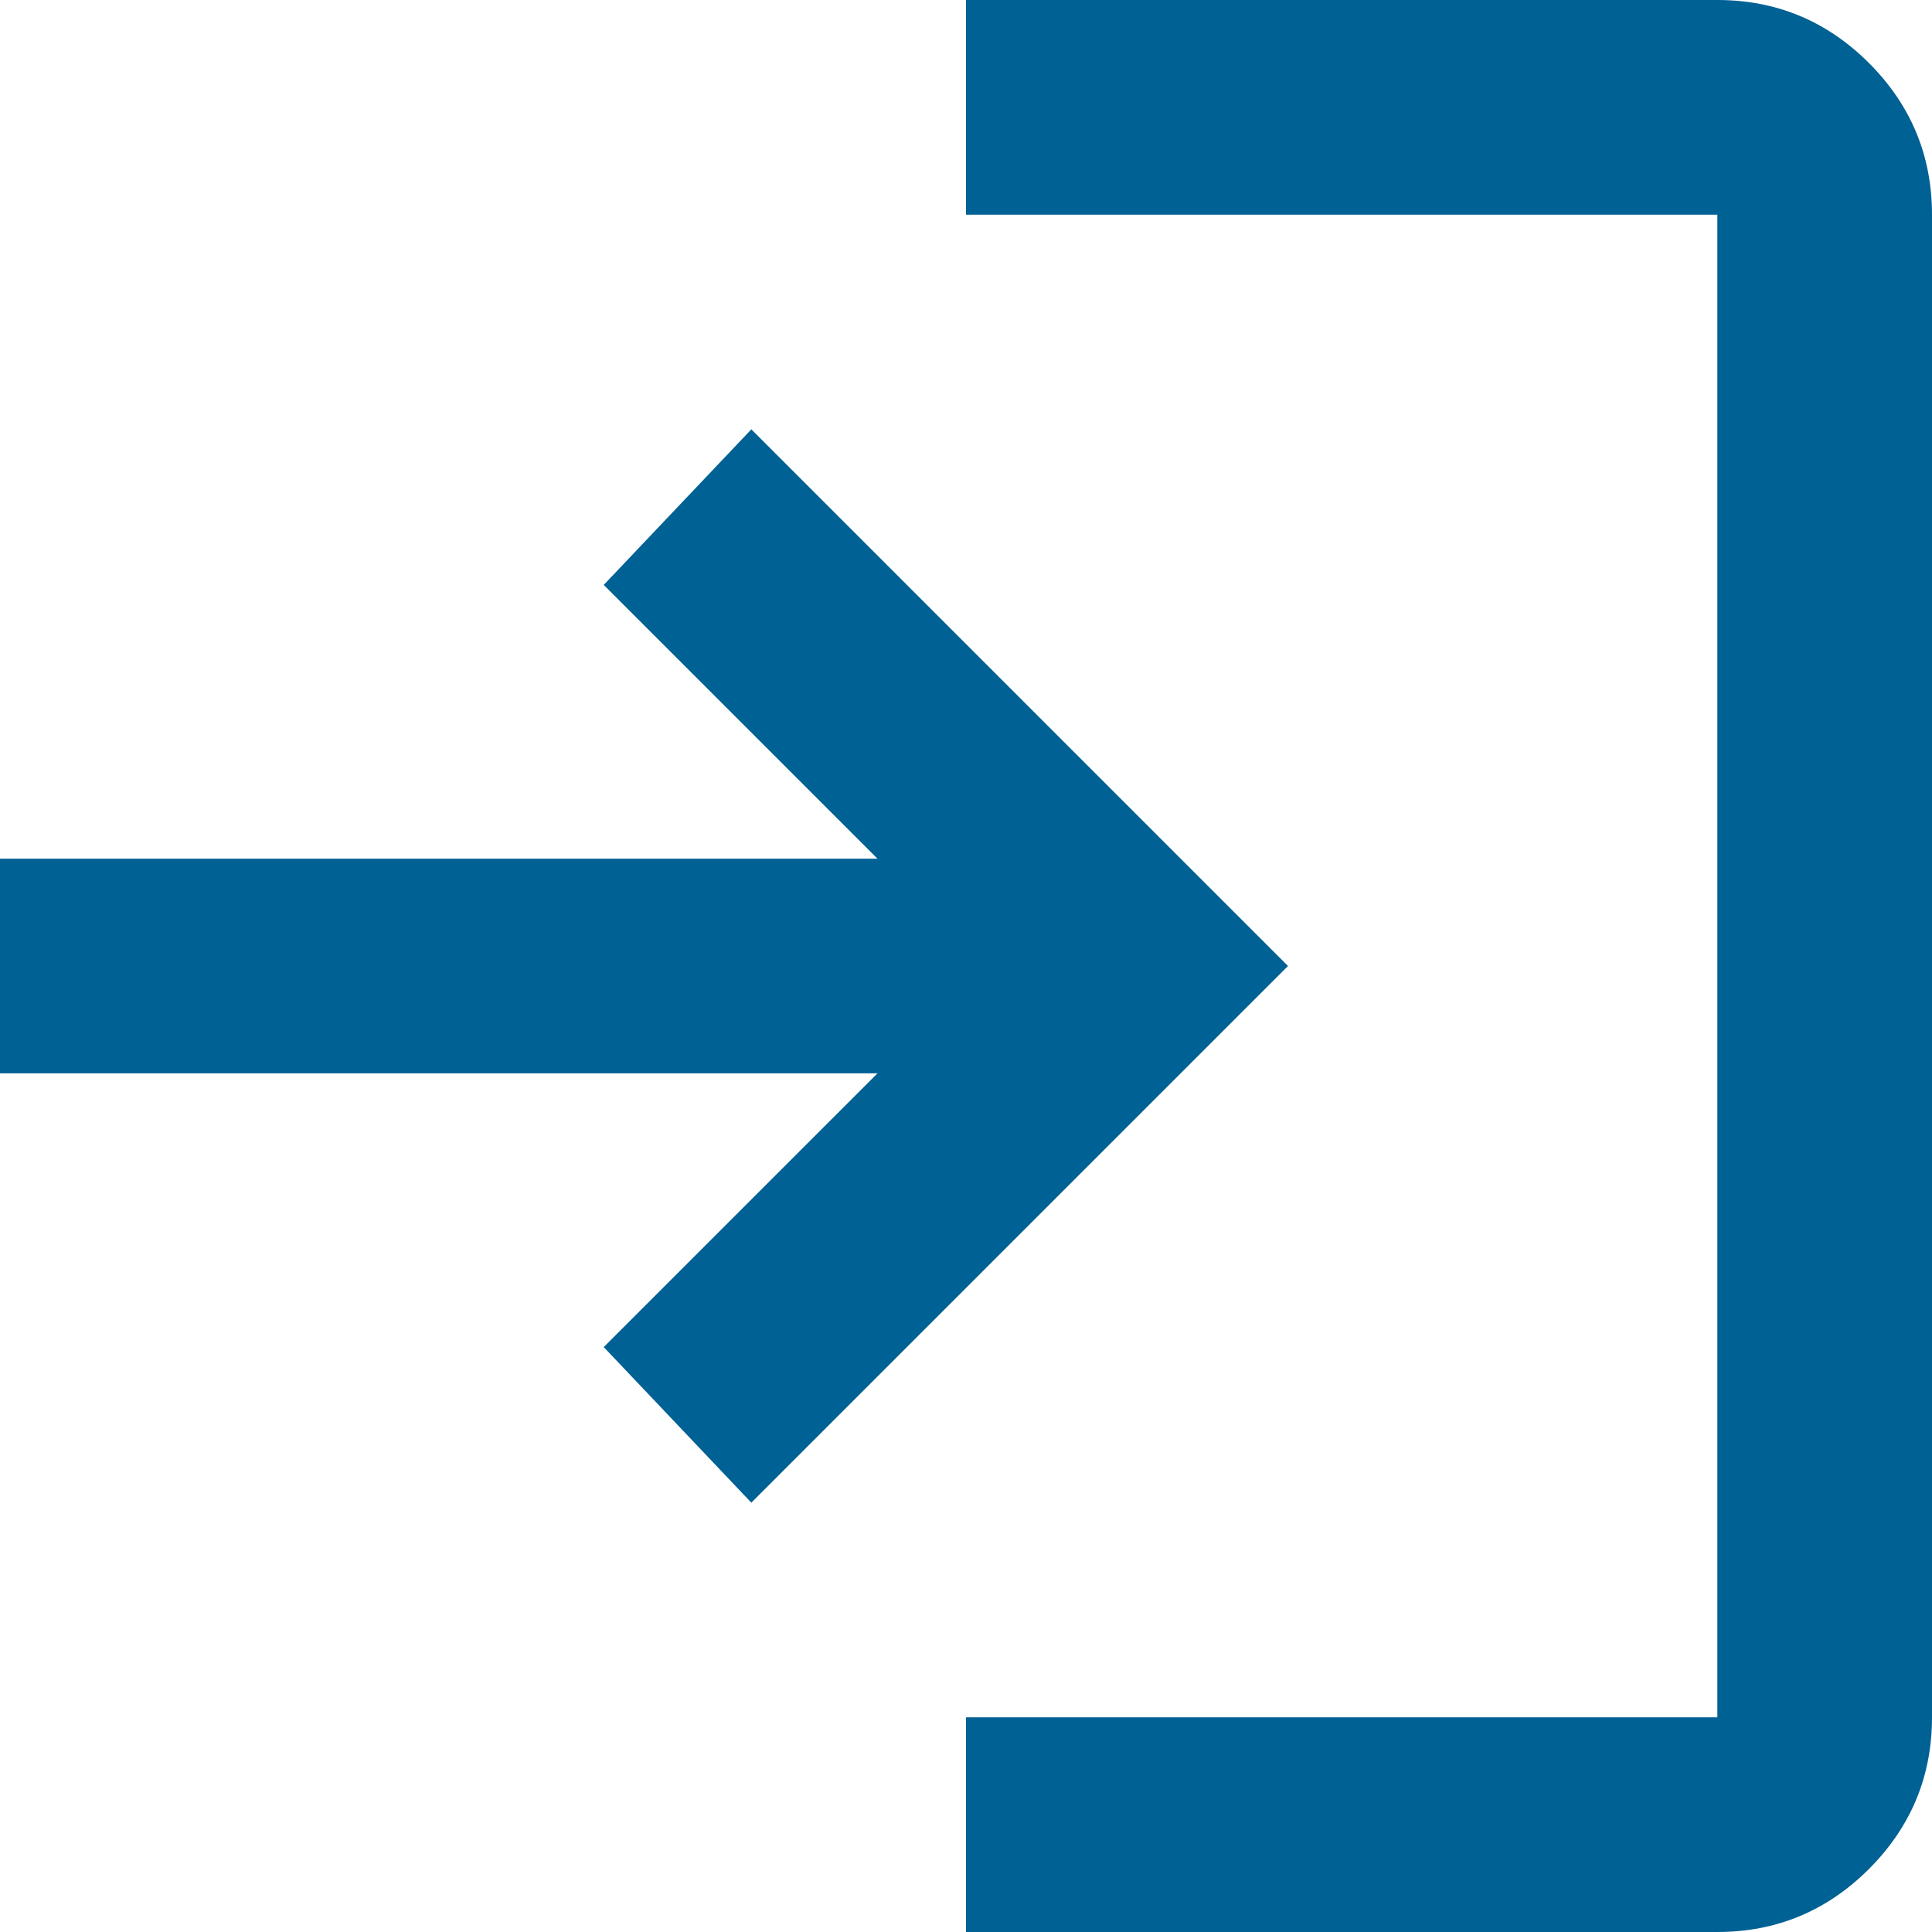
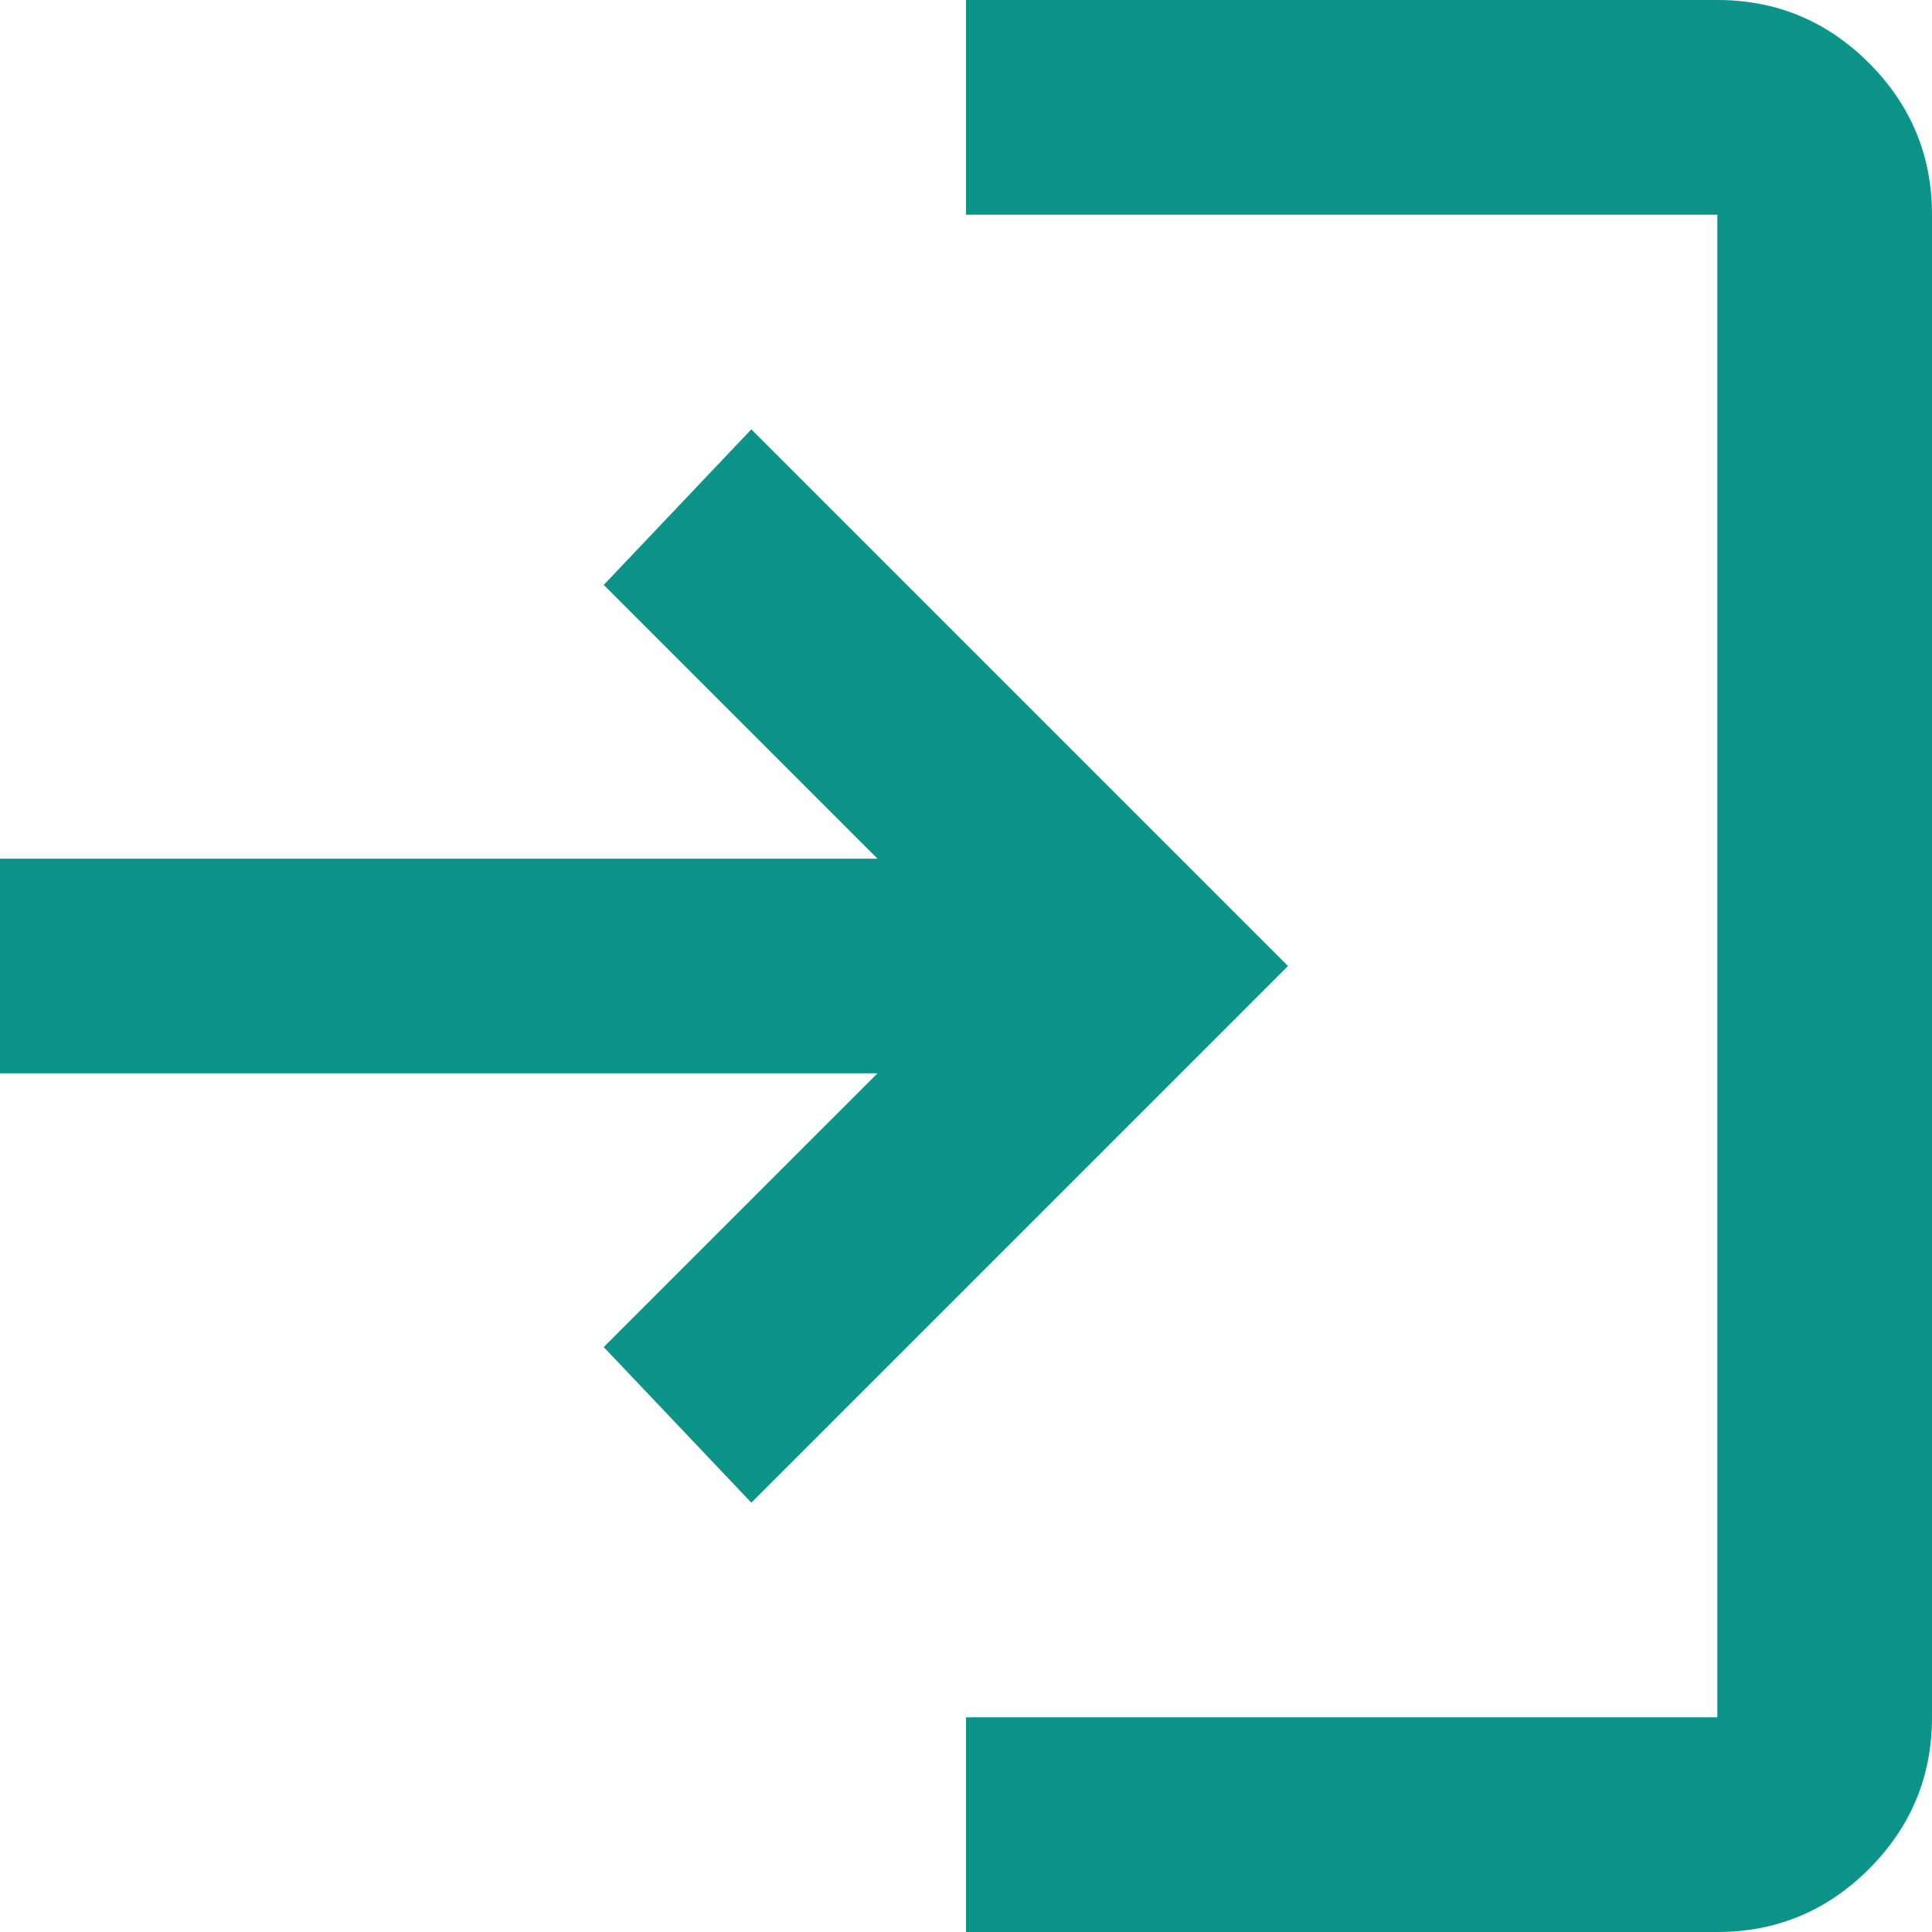
<svg xmlns="http://www.w3.org/2000/svg" preserveAspectRatio="none" overflow="visible" style="display: block;" width="22.5" height="22.5" viewBox="0 0 22.5 22.5" fill="none">
  <g id="Container">
-     <path id="Icon" d="M11.25 22.5V20H20V20V20V2.5V2.5V2.5H11.25V0H20C20.688 0 21.276 0.245 21.766 0.734C22.255 1.224 22.5 1.812 22.5 2.5V20C22.5 20.688 22.255 21.276 21.766 21.766C21.276 22.255 20.688 22.5 20 22.5H11.25V22.5M8.75 17.5L7.031 15.688L10.219 12.5H0V10H10.219L7.031 6.812L8.75 5L15 11.25L8.75 17.5V17.5" fill="#006194" />
+     <path id="Icon" d="M11.25 22.5V20H20V20V20V2.5V2.5V2.5H11.25V0H20C20.688 0 21.276 0.245 21.766 0.734C22.255 1.224 22.5 1.812 22.5 2.5V20C22.5 20.688 22.255 21.276 21.766 21.766C21.276 22.255 20.688 22.5 20 22.5H11.25V22.5M8.75 17.5L7.031 15.688L10.219 12.5H0V10H10.219L7.031 6.812L8.75 5L15 11.25L8.75 17.5V17.5" fill="#0d9488" />
  </g>
</svg>
